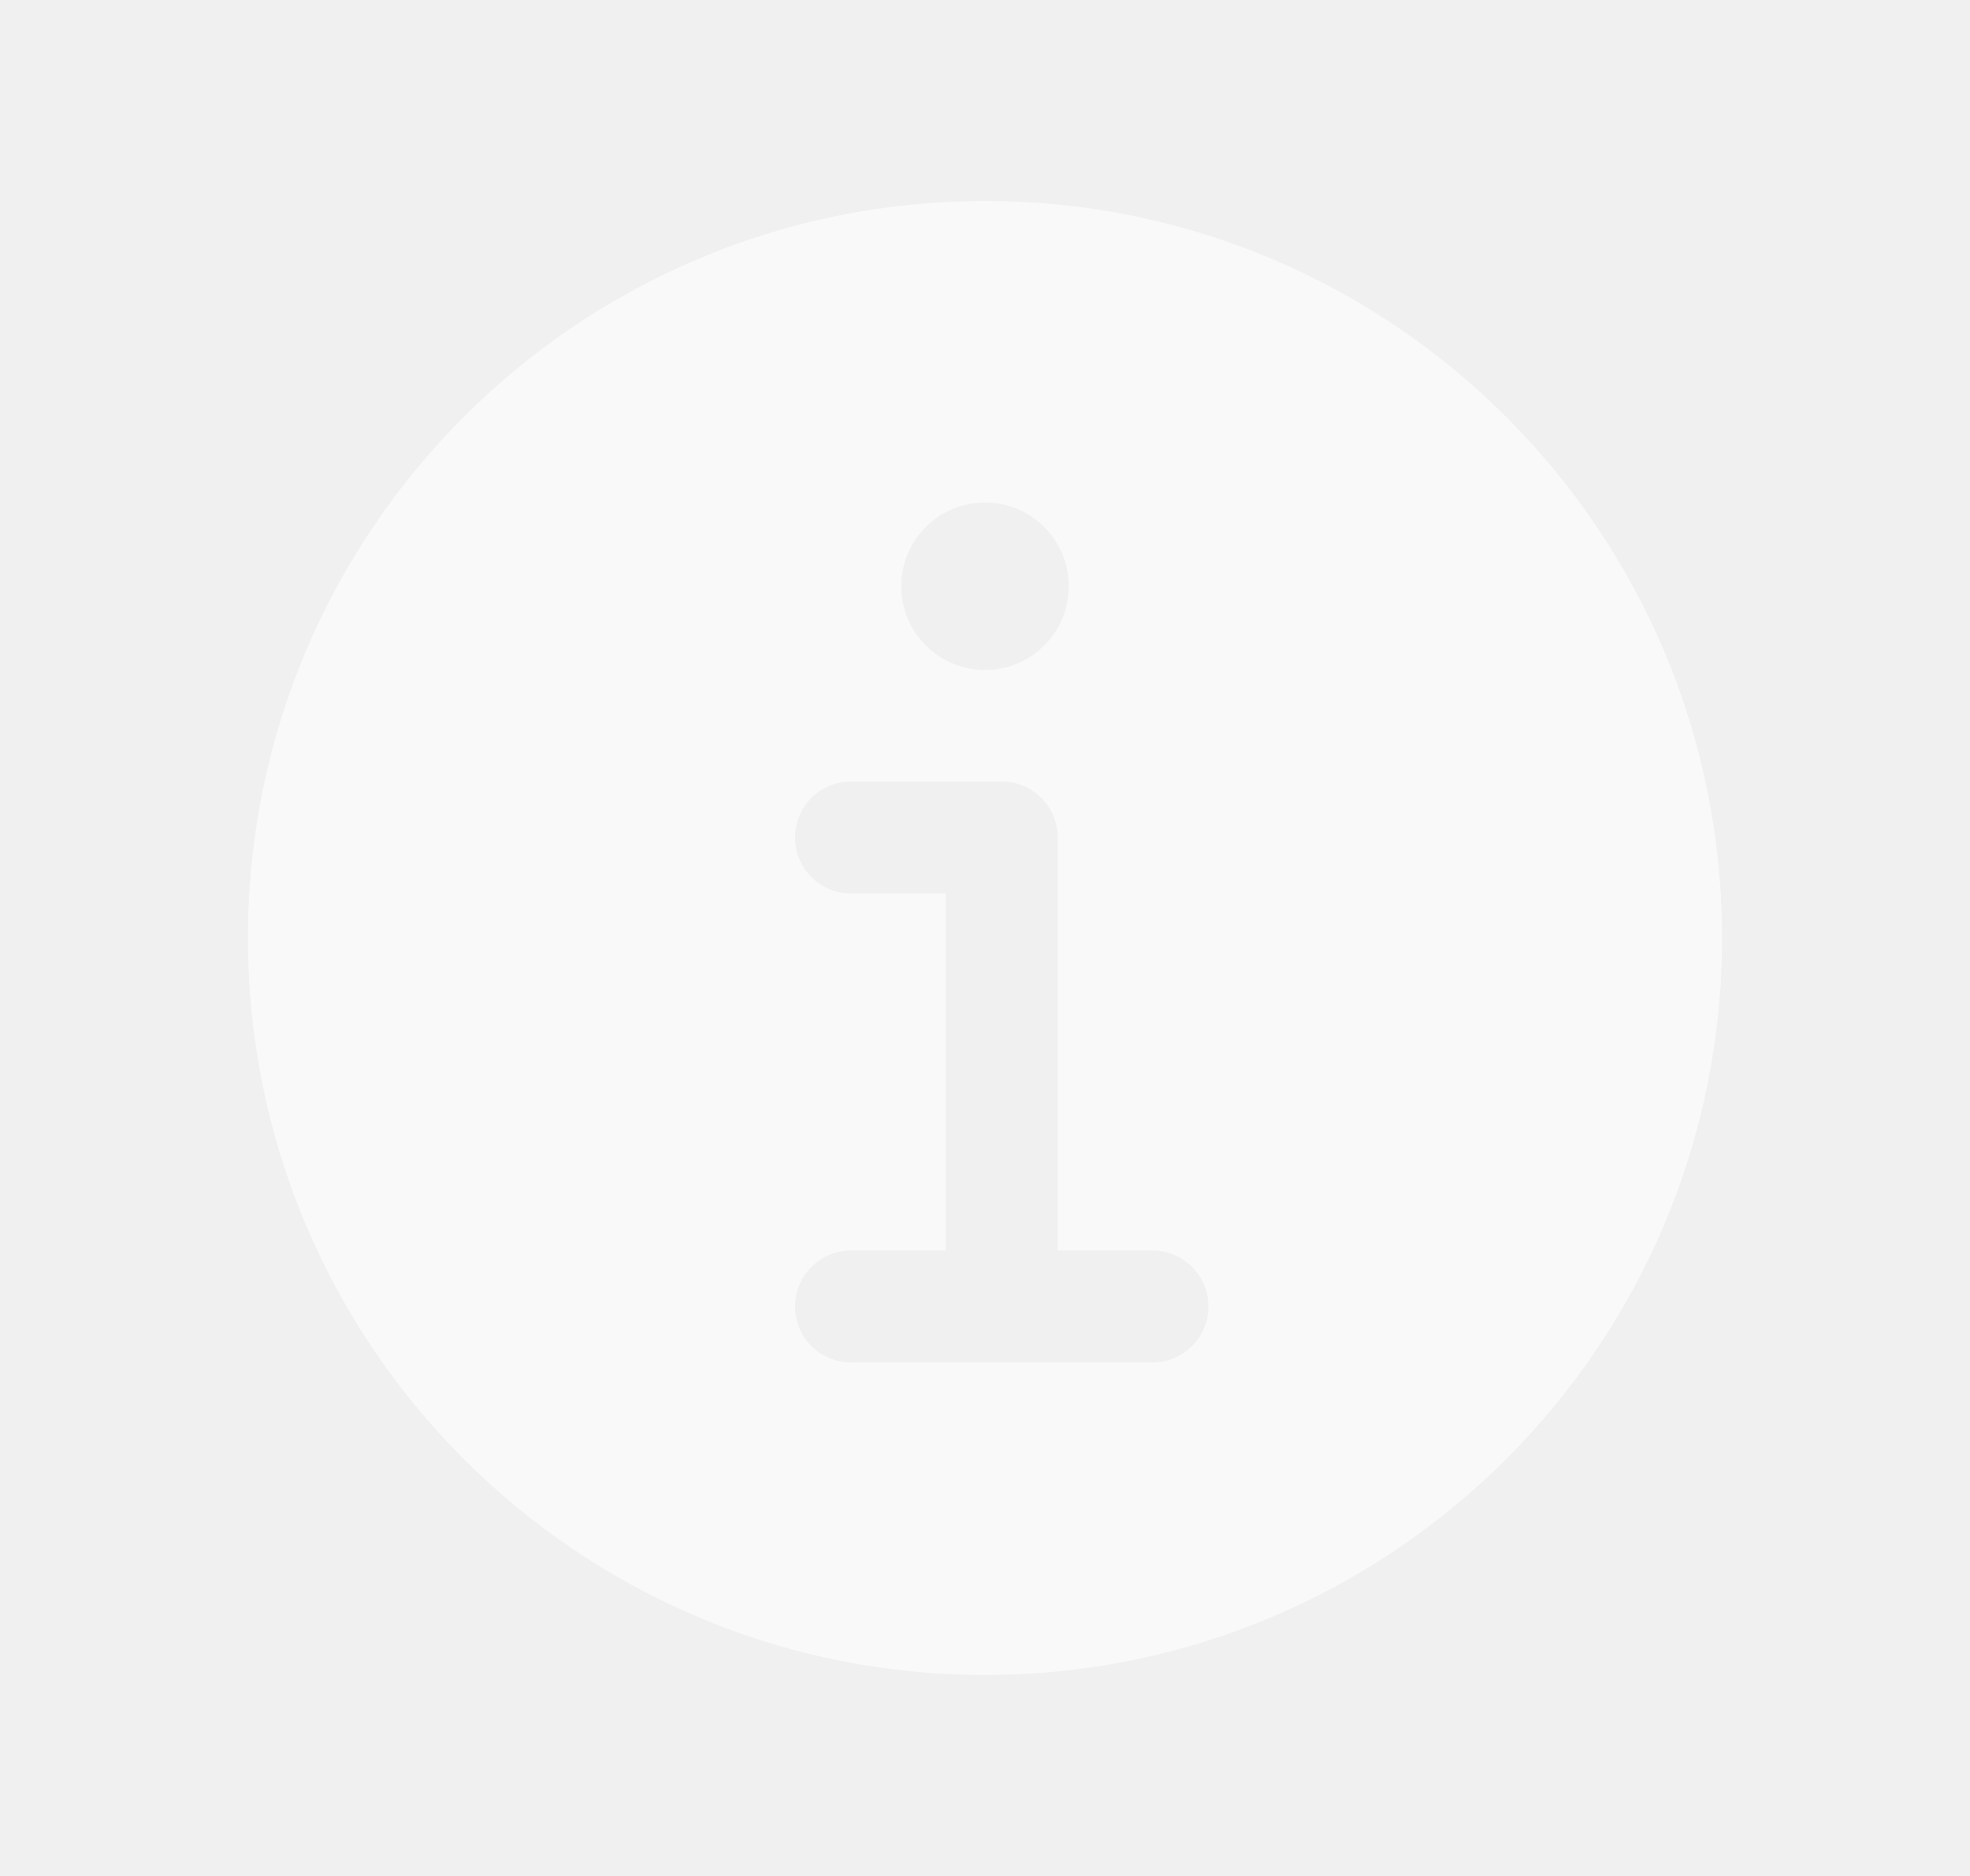
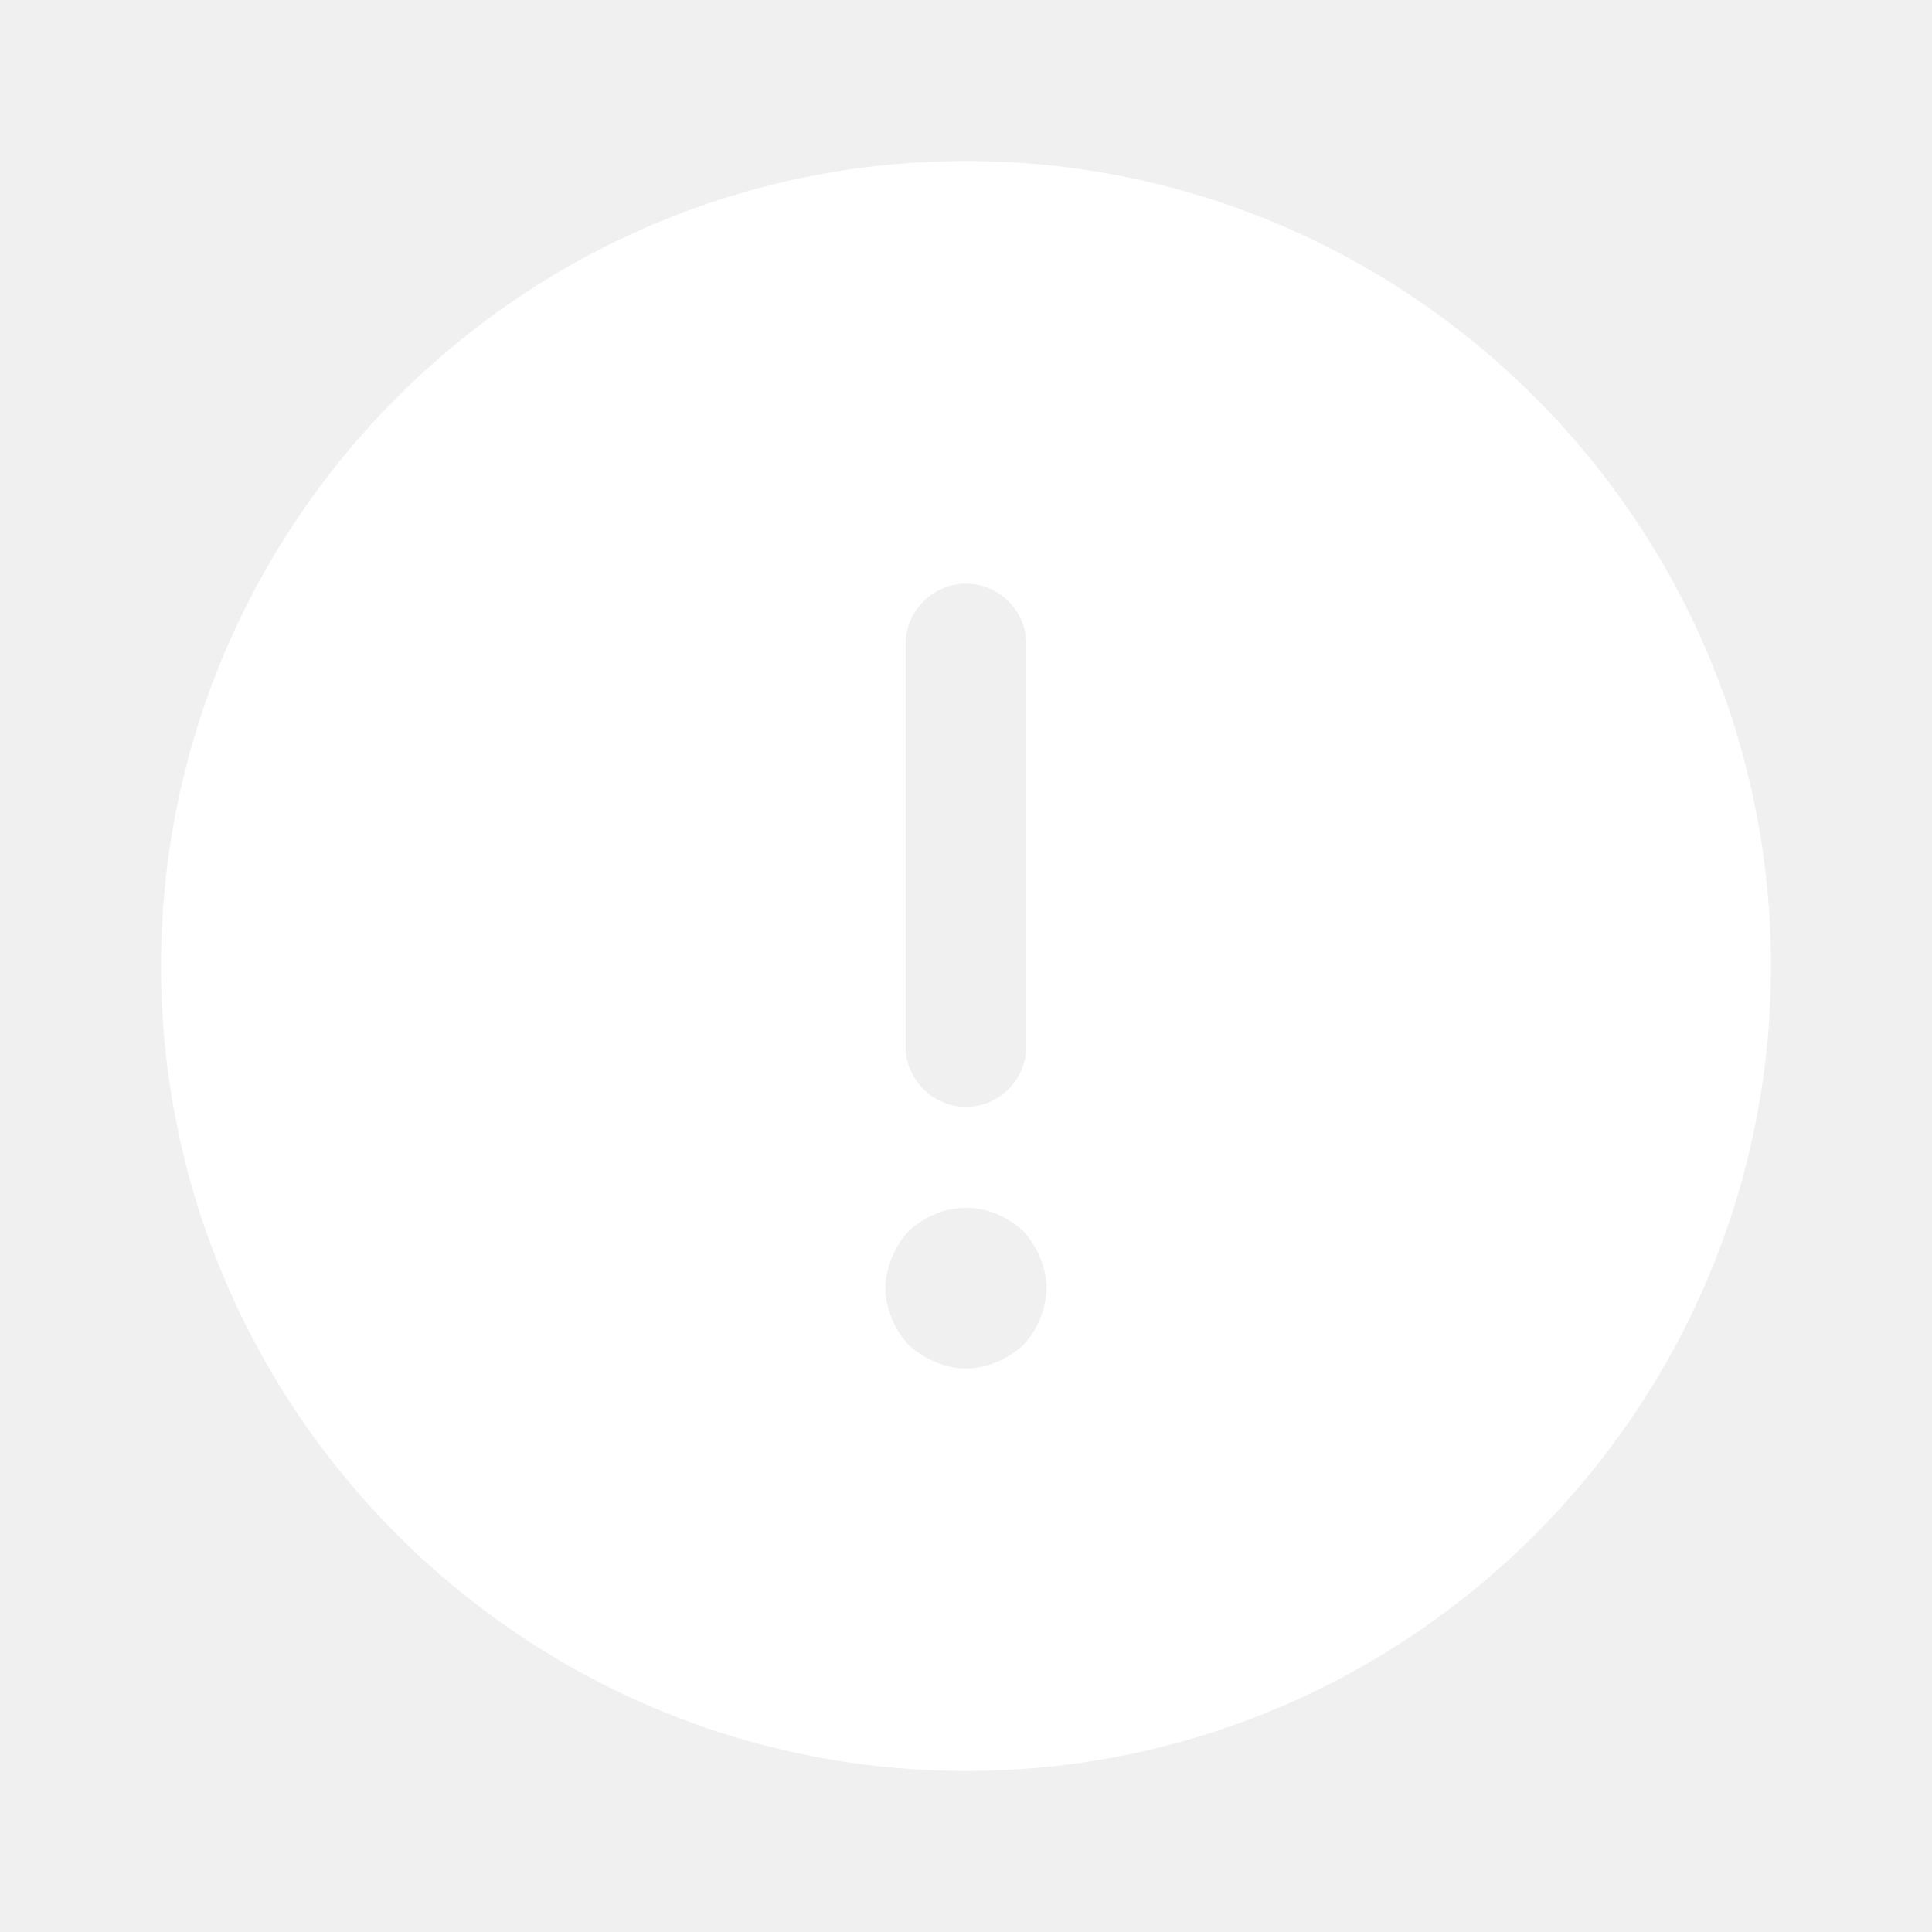
- <svg xmlns="http://www.w3.org/2000/svg" width="21" height="20" viewBox="0 0 21 20" fill="none">
-   <path fill-rule="evenodd" clip-rule="evenodd" d="M10.5 17.857C14.839 17.857 18.357 14.339 18.357 10C18.357 5.661 14.839 2.143 10.5 2.143C6.16 2.143 2.643 5.661 2.643 10C2.643 14.339 6.16 17.857 10.5 17.857ZM11.393 6.25C11.393 6.743 10.993 7.143 10.5 7.143C10.007 7.143 9.607 6.743 9.607 6.25C9.607 5.757 10.007 5.357 10.5 5.357C10.993 5.357 11.393 5.757 11.393 6.25ZM8.475 8.929C8.475 8.599 8.742 8.332 9.071 8.332H10.678C11.008 8.332 11.275 8.599 11.275 8.929V13.332H12.286C12.615 13.332 12.882 13.599 12.882 13.928C12.882 14.258 12.615 14.525 12.286 14.525H9.071C8.742 14.525 8.475 14.258 8.475 13.928C8.475 13.599 8.742 13.332 9.071 13.332H10.082V9.525H9.071C8.742 9.525 8.475 9.258 8.475 8.929Z" fill="white" fill-opacity="0.6" />
+ <svg xmlns="http://www.w3.org/2000/svg" width="26" height="26" viewBox="0 0 26 26" fill="none">
+   <path d="M13 2.167C7.031 2.167 2.167 7.031 2.167 13C2.167 18.969 7.031 23.833 13 23.833C18.969 23.833 23.833 18.969 23.833 13C23.833 7.031 18.969 2.167 13 2.167ZM12.187 8.667C12.187 8.223 12.556 7.854 13 7.854C13.444 7.854 13.812 8.223 13.812 8.667V14.083C13.812 14.528 13.444 14.896 13 14.896C12.556 14.896 12.187 14.528 12.187 14.083V8.667ZM13.996 17.745C13.942 17.886 13.867 17.994 13.769 18.103C13.661 18.2 13.541 18.276 13.412 18.33C13.281 18.384 13.141 18.417 13 18.417C12.859 18.417 12.718 18.384 12.588 18.33C12.458 18.276 12.339 18.2 12.231 18.103C12.133 17.994 12.057 17.886 12.003 17.745C11.949 17.615 11.916 17.474 11.916 17.333C11.916 17.193 11.949 17.052 12.003 16.922C12.057 16.792 12.133 16.673 12.231 16.564C12.339 16.467 12.458 16.391 12.588 16.337C12.848 16.228 13.152 16.228 13.412 16.337C13.541 16.391 13.661 16.467 13.769 16.564C13.867 16.673 13.942 16.792 13.996 16.922C14.051 17.052 14.083 17.193 14.083 17.333C14.083 17.474 14.051 17.615 13.996 17.745Z" fill="white" />
</svg>
